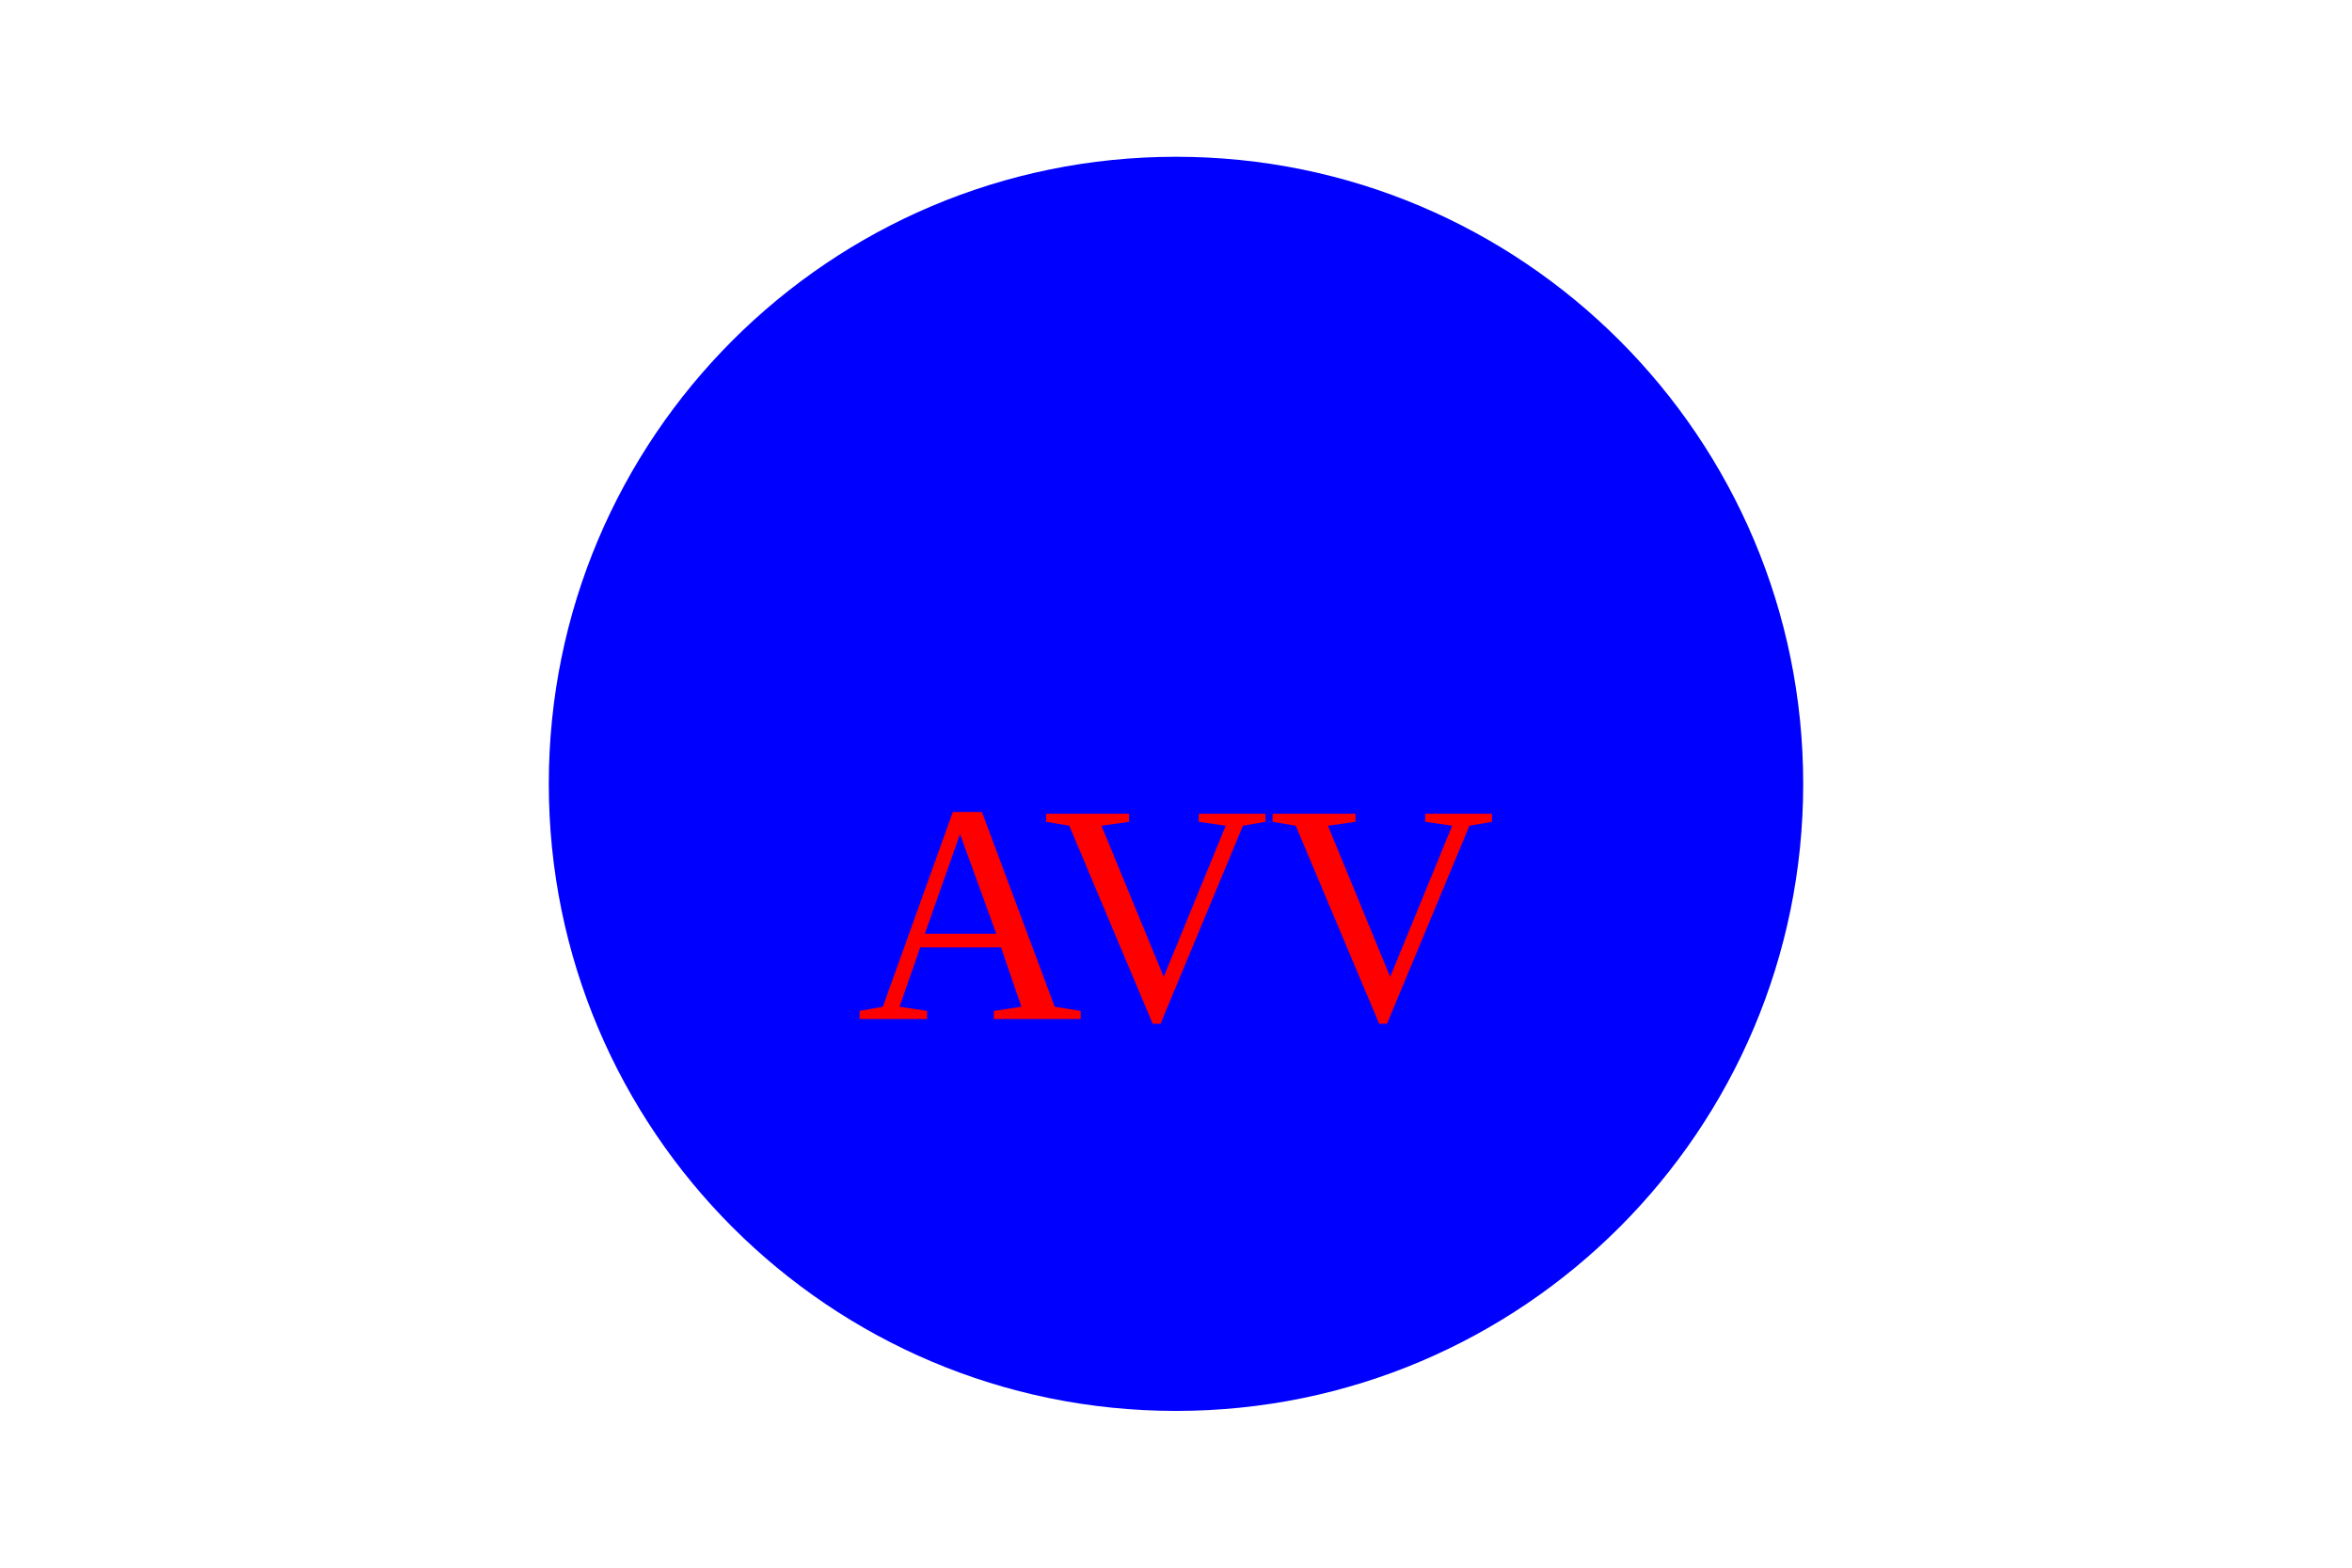
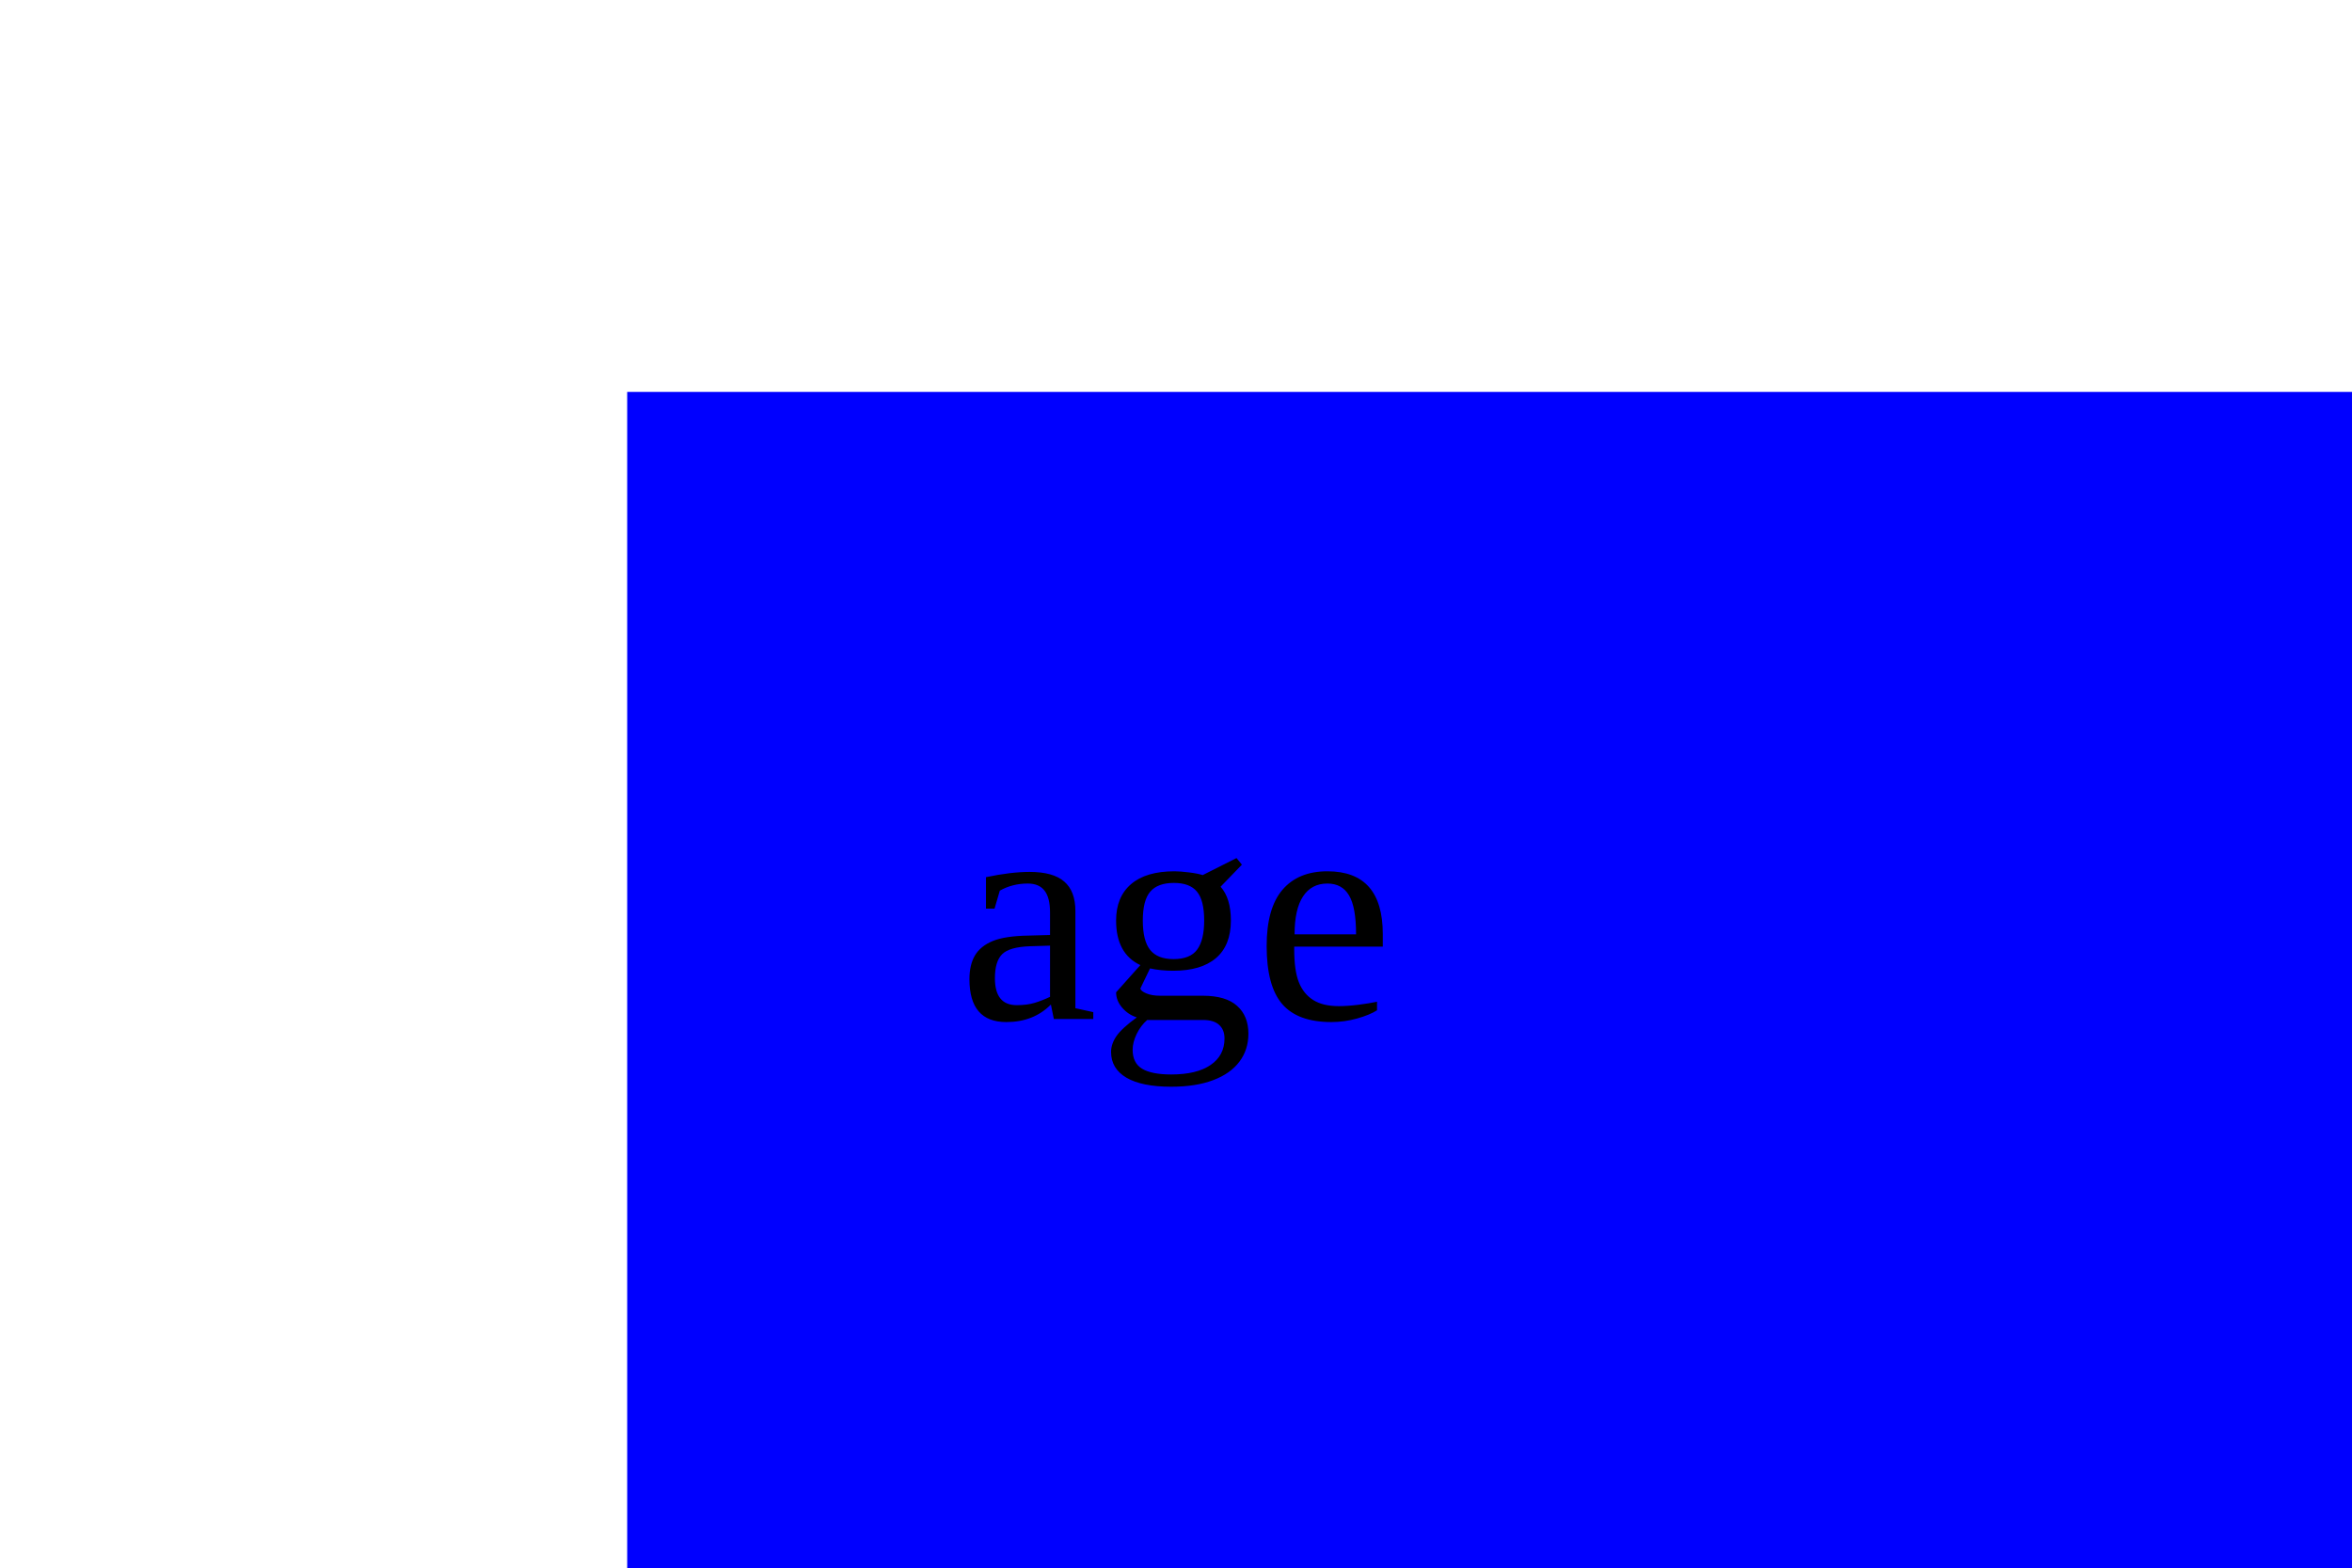
<svg xmlns="http://www.w3.org/2000/svg" version="1.1" width="300" height="200">
  <g>
-     <circle cx="150" cy="100" r="80" fill="blue" />
-     <text x="150" y="130" text-anchor="middle" font-size="40" fill="#ff0000">AVV</text>
+     <rect x="80" y="50" width="300" height="300" fill="blue" />
+     <text x="150" y="130" text-anchor="middle" font-size="40" fill="black">age</text>
  </g>
</svg>
